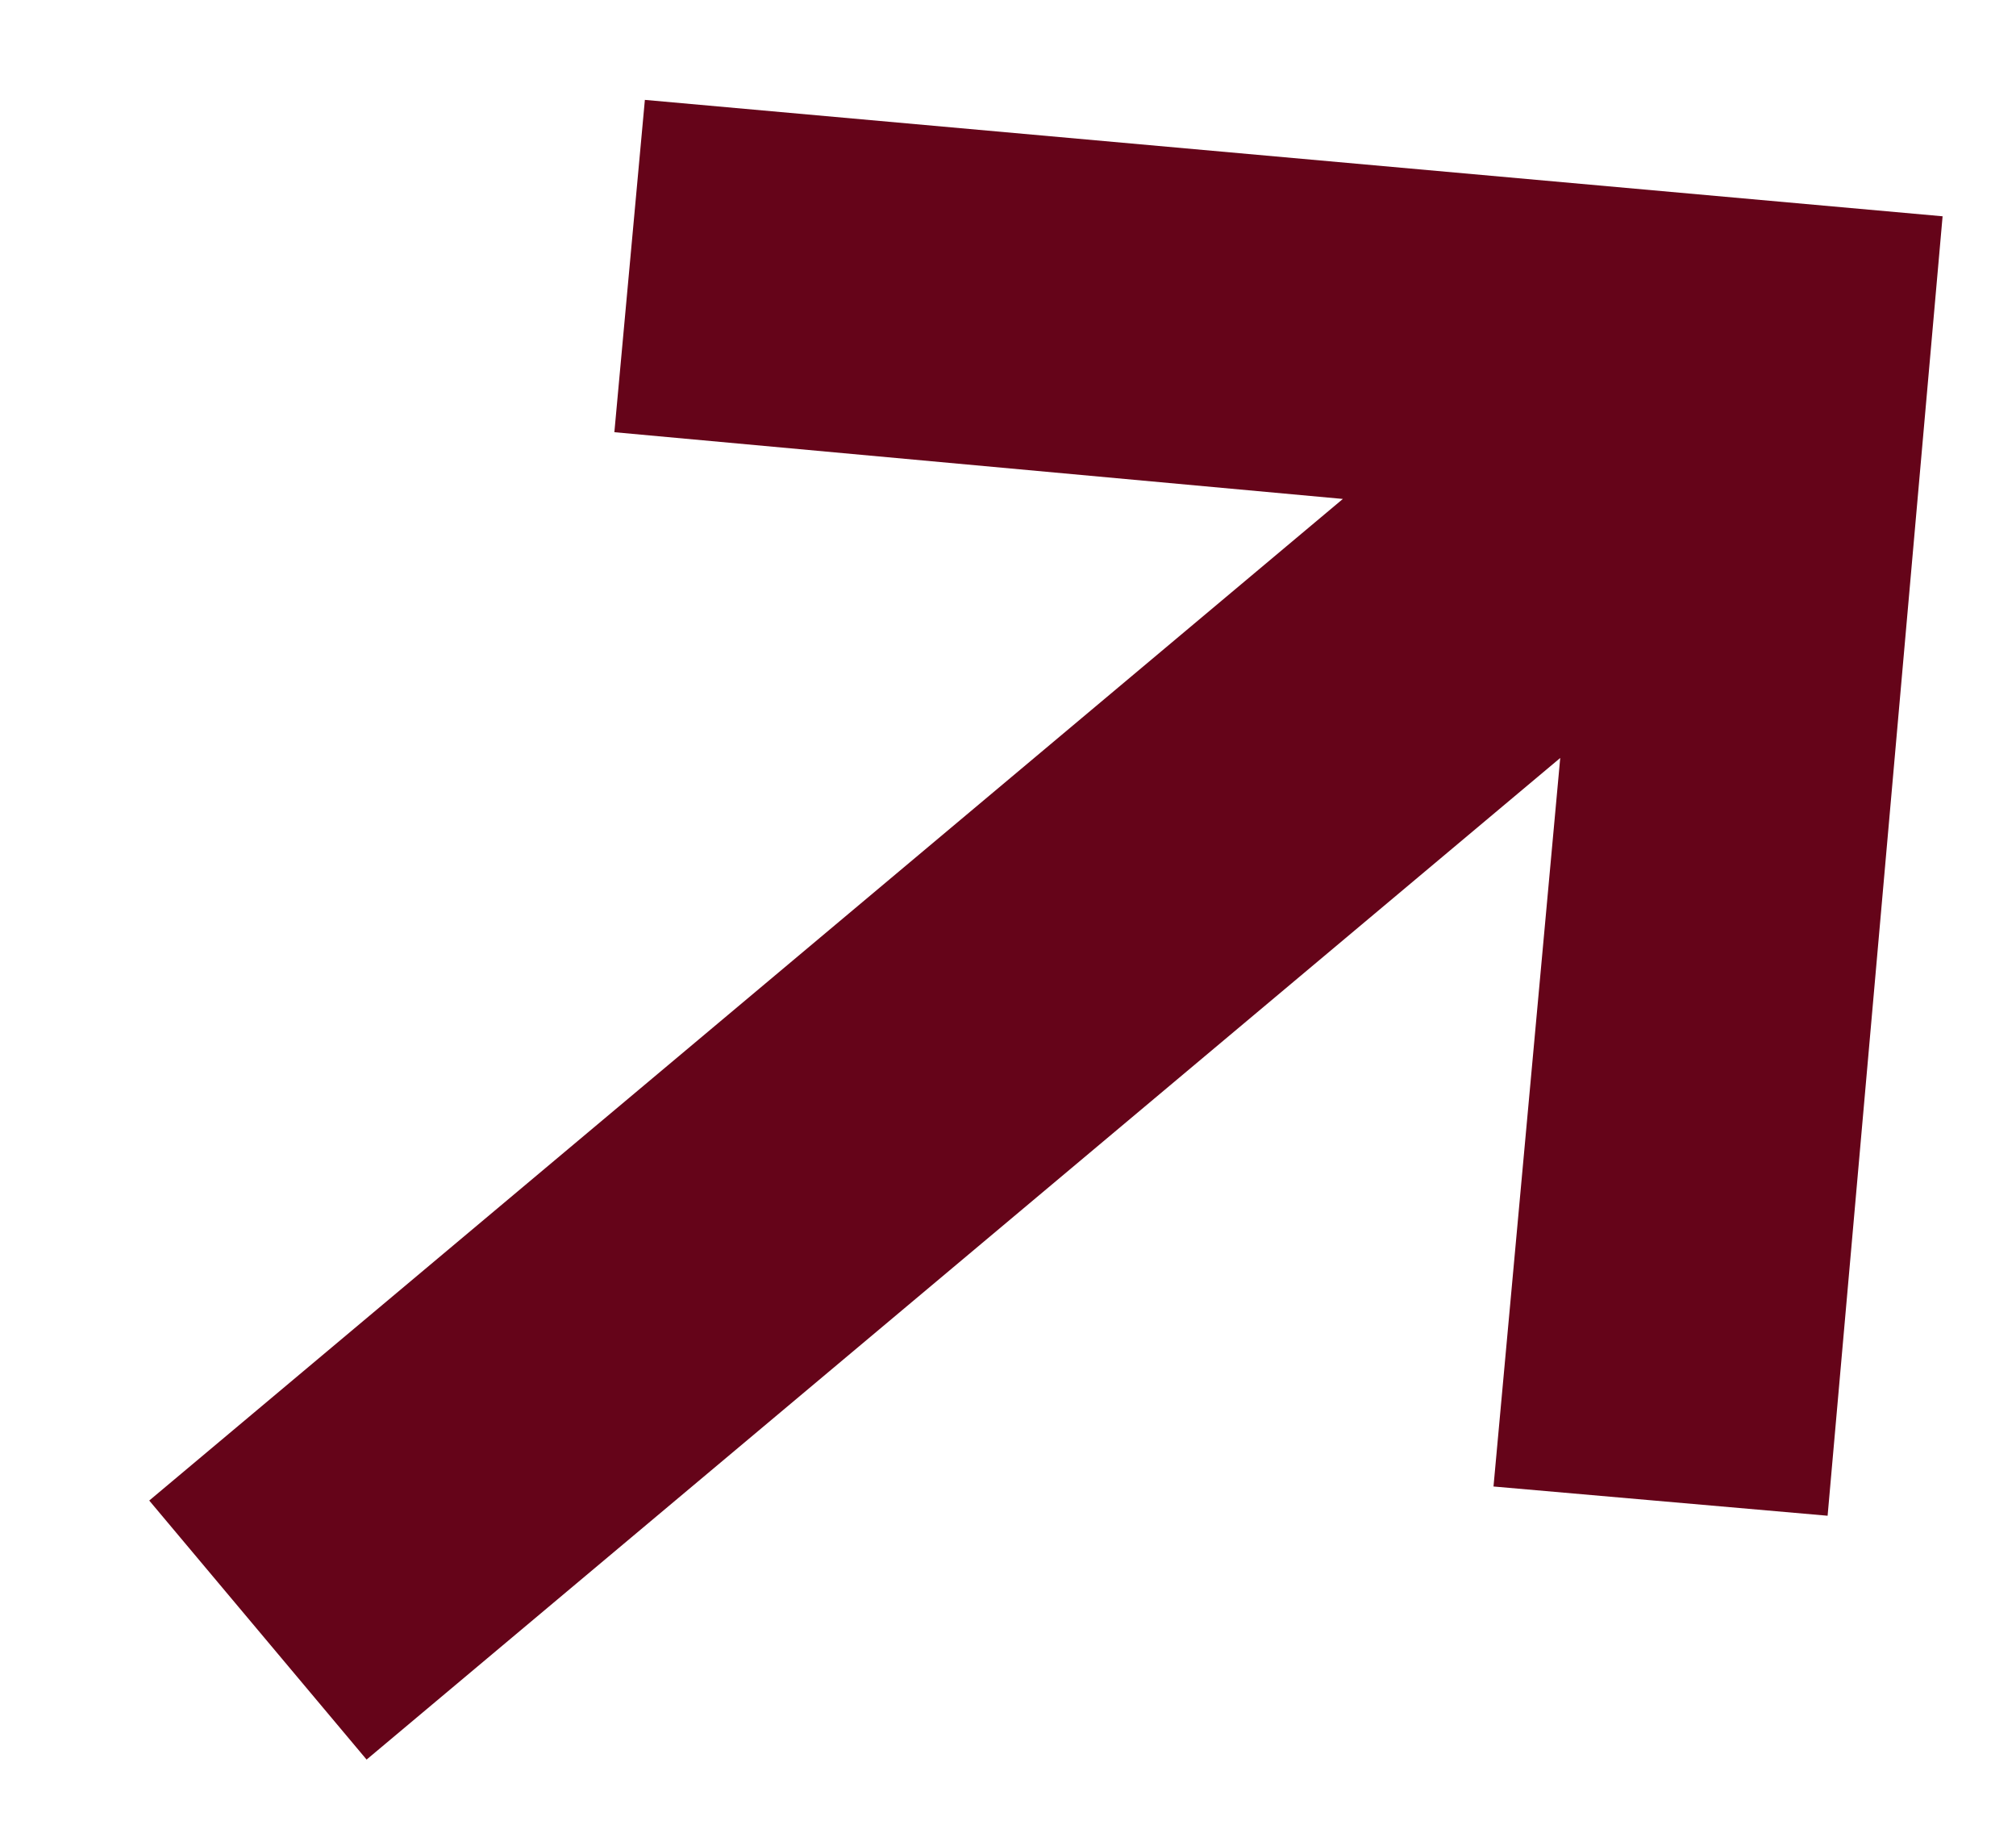
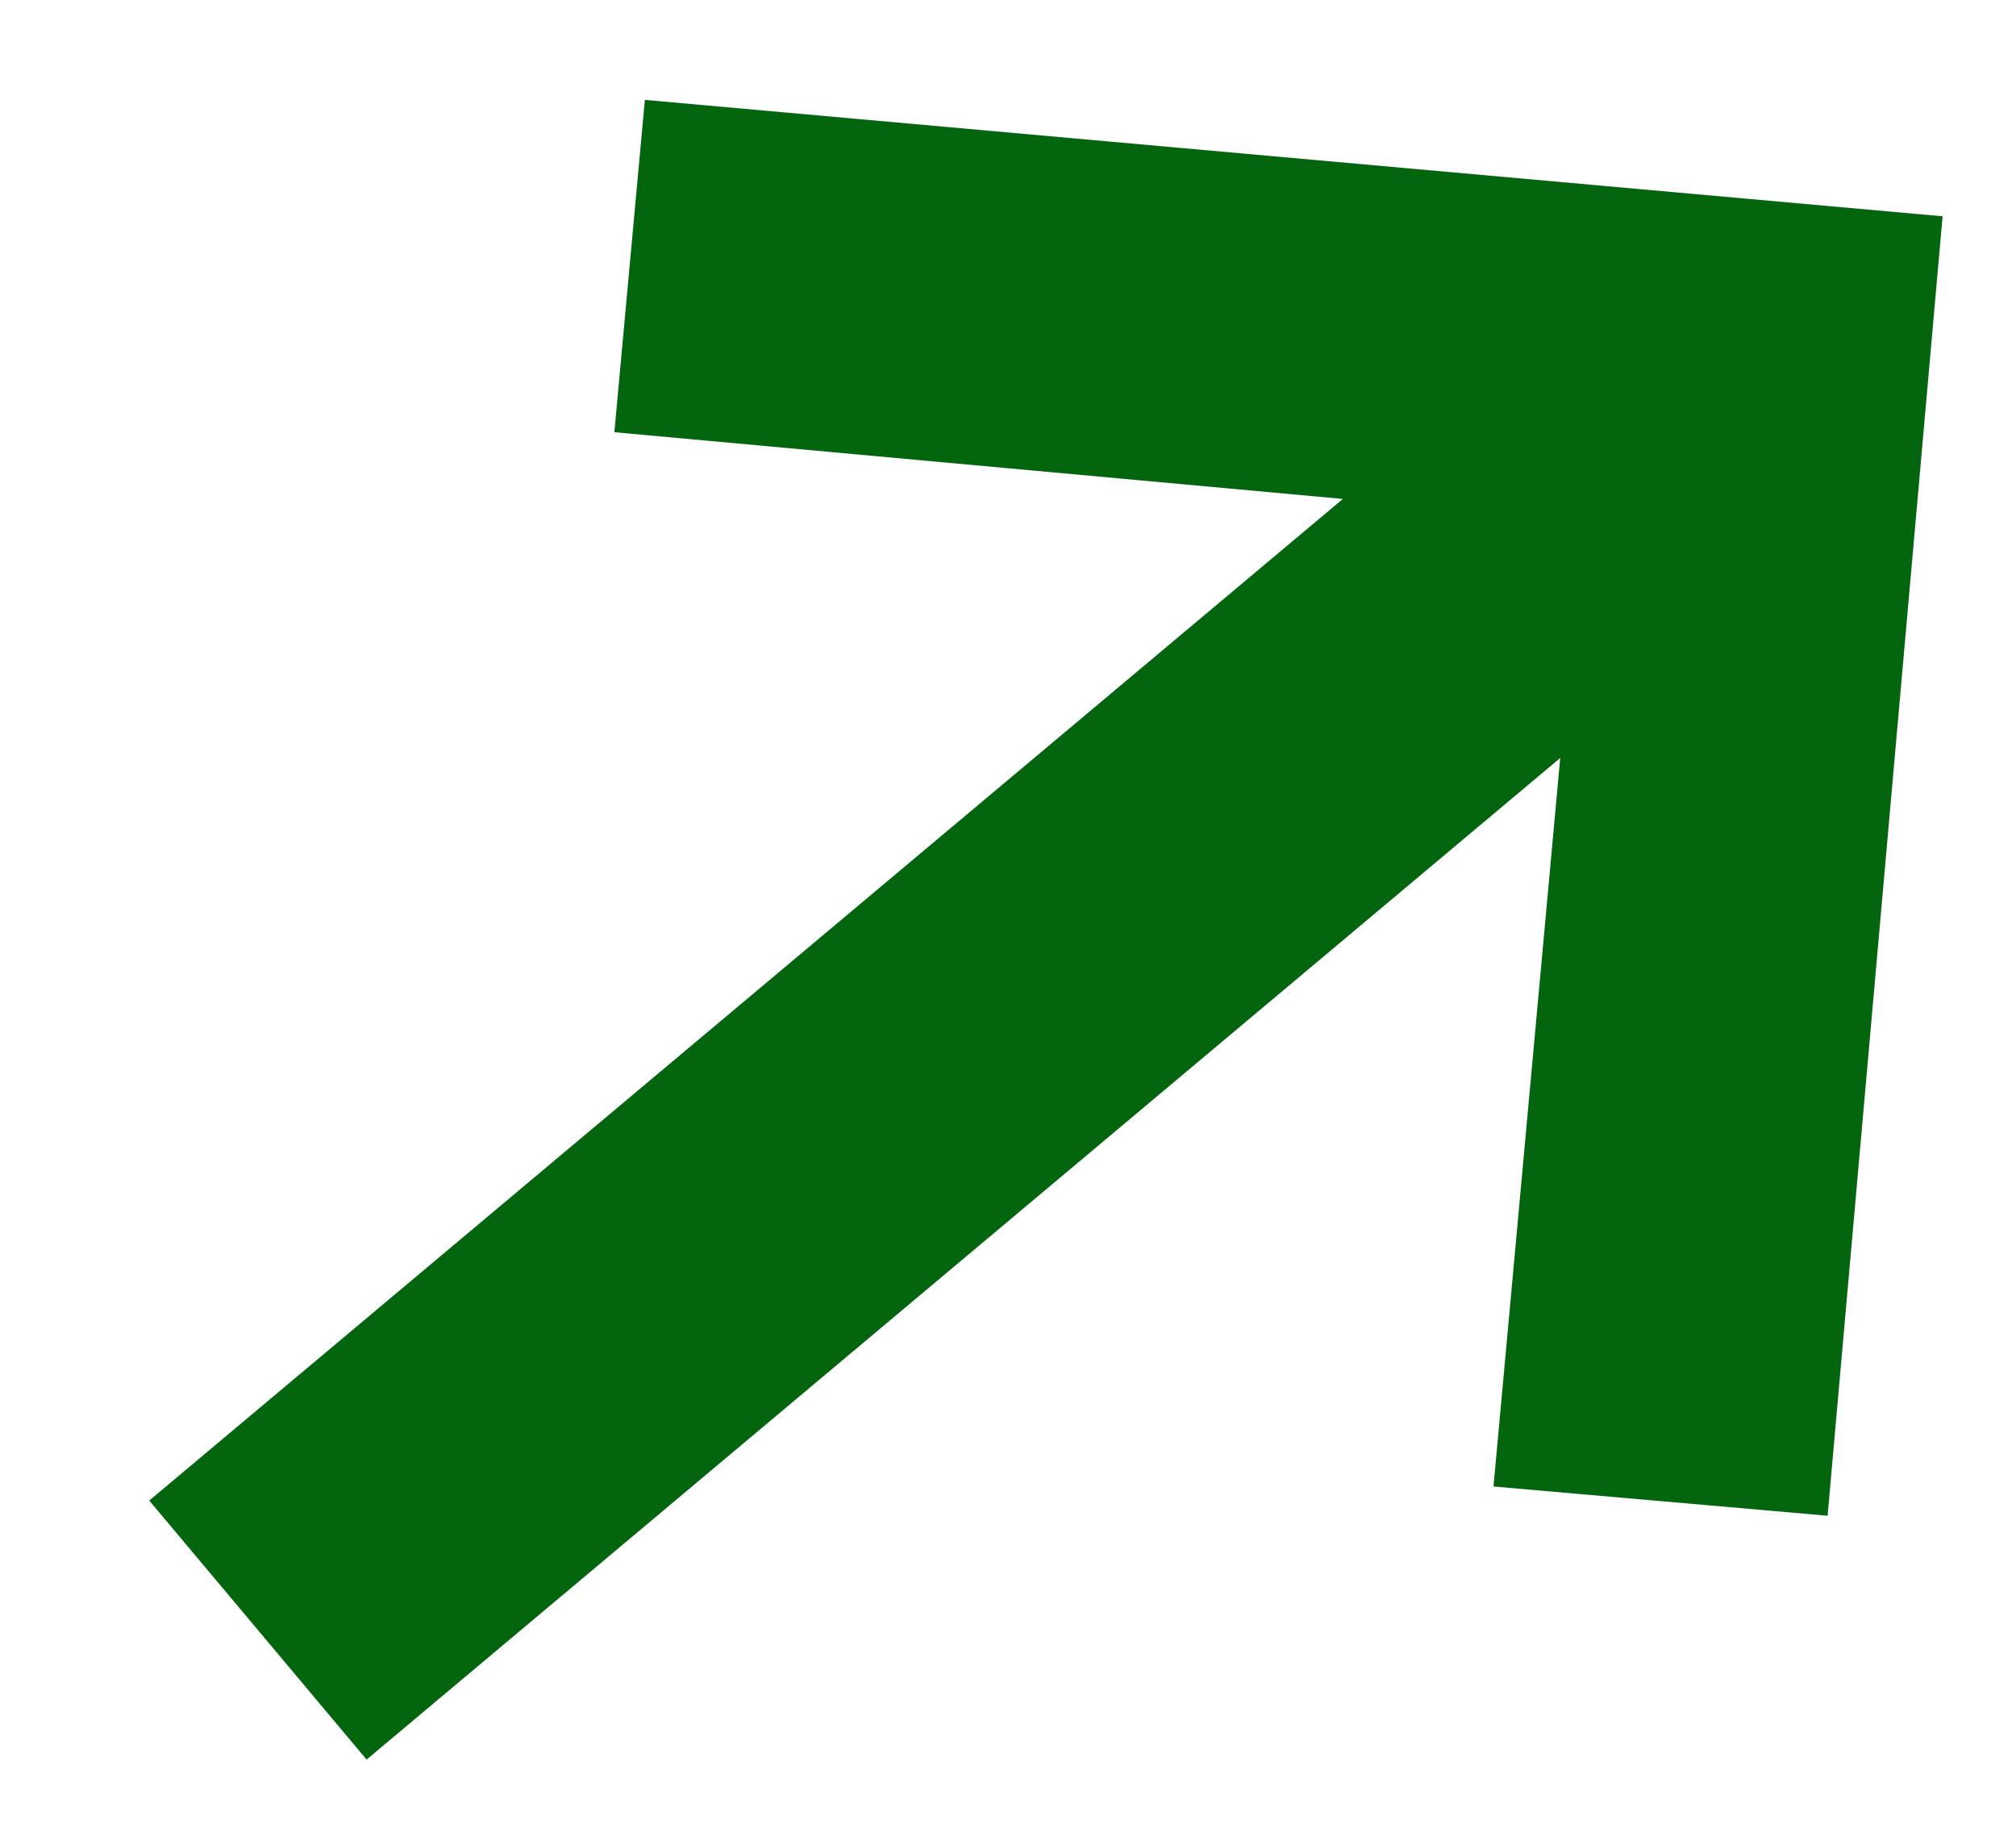
<svg xmlns="http://www.w3.org/2000/svg" width="11" height="10" viewBox="0 0 11 10">
-   <polygon fill="#650419" points="12 5.038 6.962 10.066 5.668 8.772 8.502 5.961 0 5.961 0 4.116 8.502 4.116 5.691 1.282 6.984 0" transform="rotate(-40 6 5.033)" />
+   <polygon fill="#04650f" points="12 5.038 6.962 10.066 5.668 8.772 8.502 5.961 0 5.961 0 4.116 8.502 4.116 5.691 1.282 6.984 0" transform="rotate(-40 6 5.033)" />
</svg>
